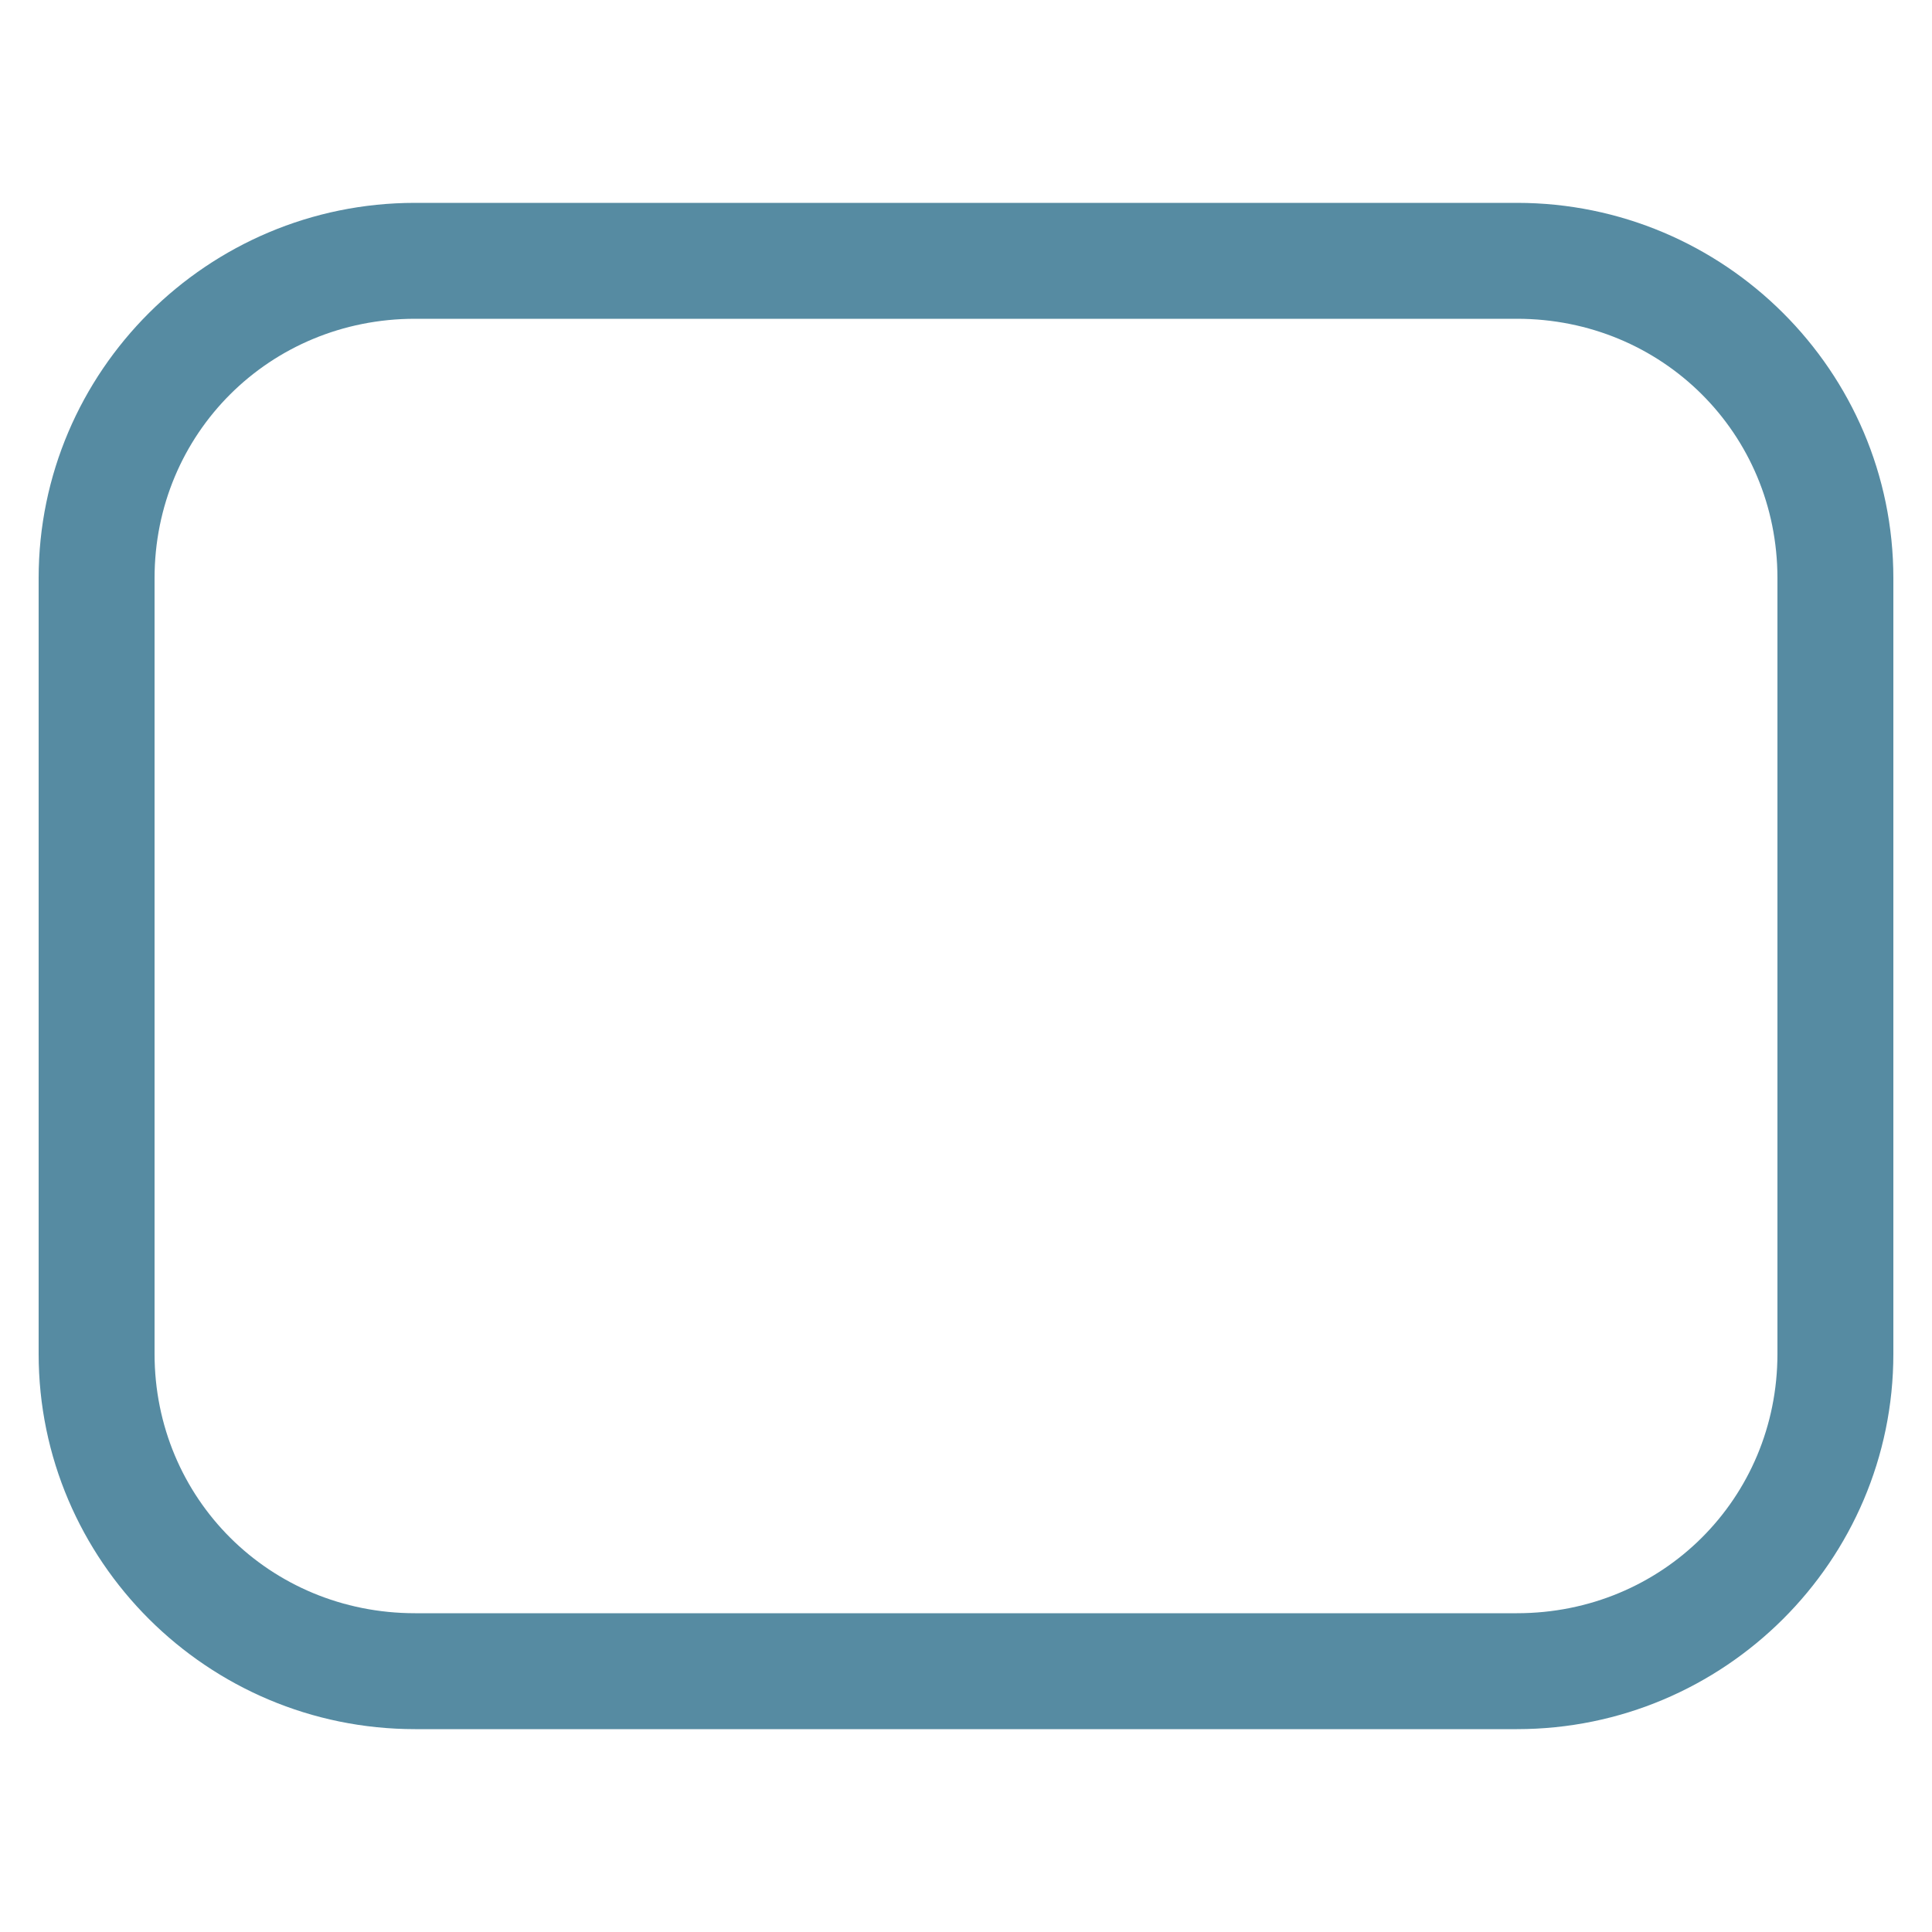
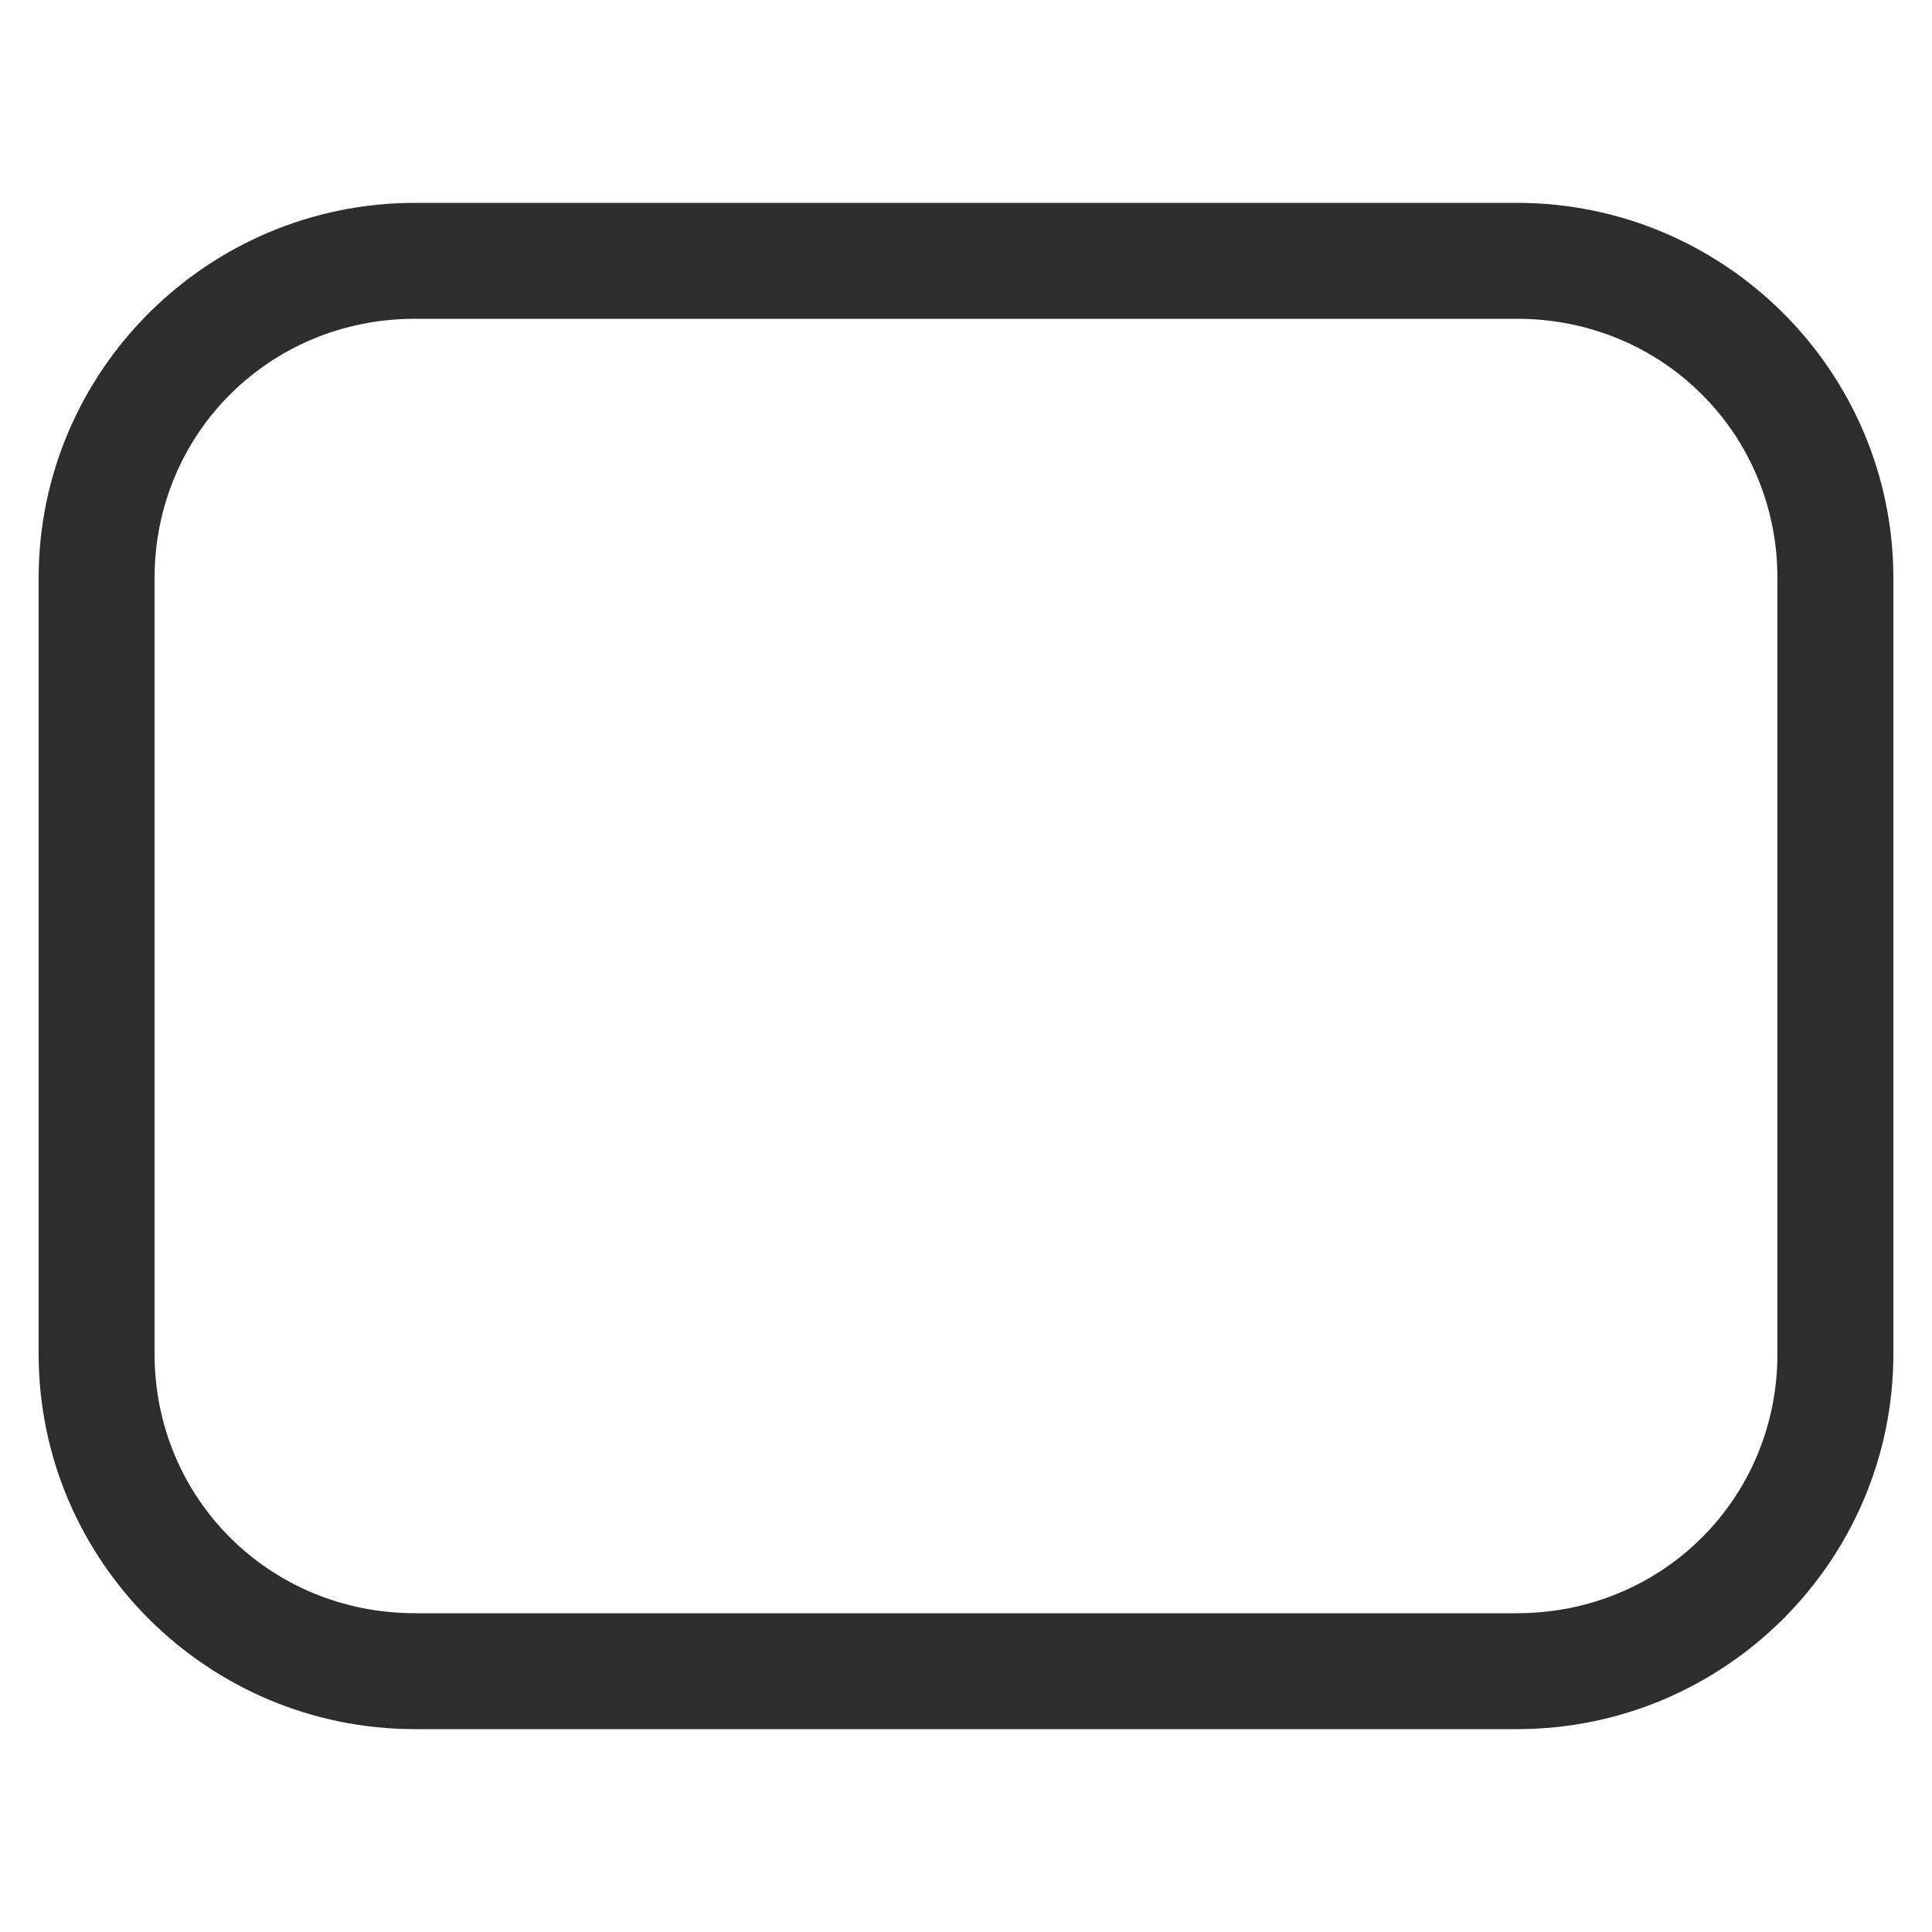
- <svg xmlns="http://www.w3.org/2000/svg" aria-hidden="true" focusable="false" width="3em" height="3em" style="-ms-transform: rotate(360deg); -webkit-transform: rotate(360deg); transform: rotate(360deg);" preserveAspectRatio="xMidYMid meet" viewBox="0 0 2000 2000">
-   <path d="M429.65 210C214.934 210 40 384.196 40 598.5v803c0 214.304 174.934 388.5 389.65 388.5h1140.7c214.716 0 389.65-174.196 389.65-388.5v-803c0-214.304-174.934-388.5-389.65-388.5H429.65zm0 120h1140.7C1720.887 330 1840 448.826 1840 598.5v803c0 149.674-119.113 268.5-269.65 268.5H429.65C279.113 1670 160 1551.174 160 1401.5v-803C160 448.826 279.113 330 429.65 330z" fill="#568ba2" />
+ <svg xmlns="http://www.w3.org/2000/svg" aria-hidden="true" focusable="false" width="2em" height="2em" style="-ms-transform: rotate(360deg); -webkit-transform: rotate(360deg); transform: rotate(360deg);" preserveAspectRatio="xMidYMid meet" viewBox="0 0 2000 2000">
+   <path d="M429.65 210C214.934 210 40 384.196 40 598.5v803c0 214.304 174.934 388.5 389.65 388.5h1140.7c214.716 0 389.65-174.196 389.65-388.5v-803c0-214.304-174.934-388.5-389.65-388.5H429.65zm0 120h1140.7C1720.887 330 1840 448.826 1840 598.5v803c0 149.674-119.113 268.5-269.65 268.5H429.65C279.113 1670 160 1551.174 160 1401.5v-803C160 448.826 279.113 330 429.65 330z" fill="#2D2D2D" />
  <rect x="0" y="0" width="2000" height="2000" fill="rgba(0, 0, 0, 0)" />
</svg>
